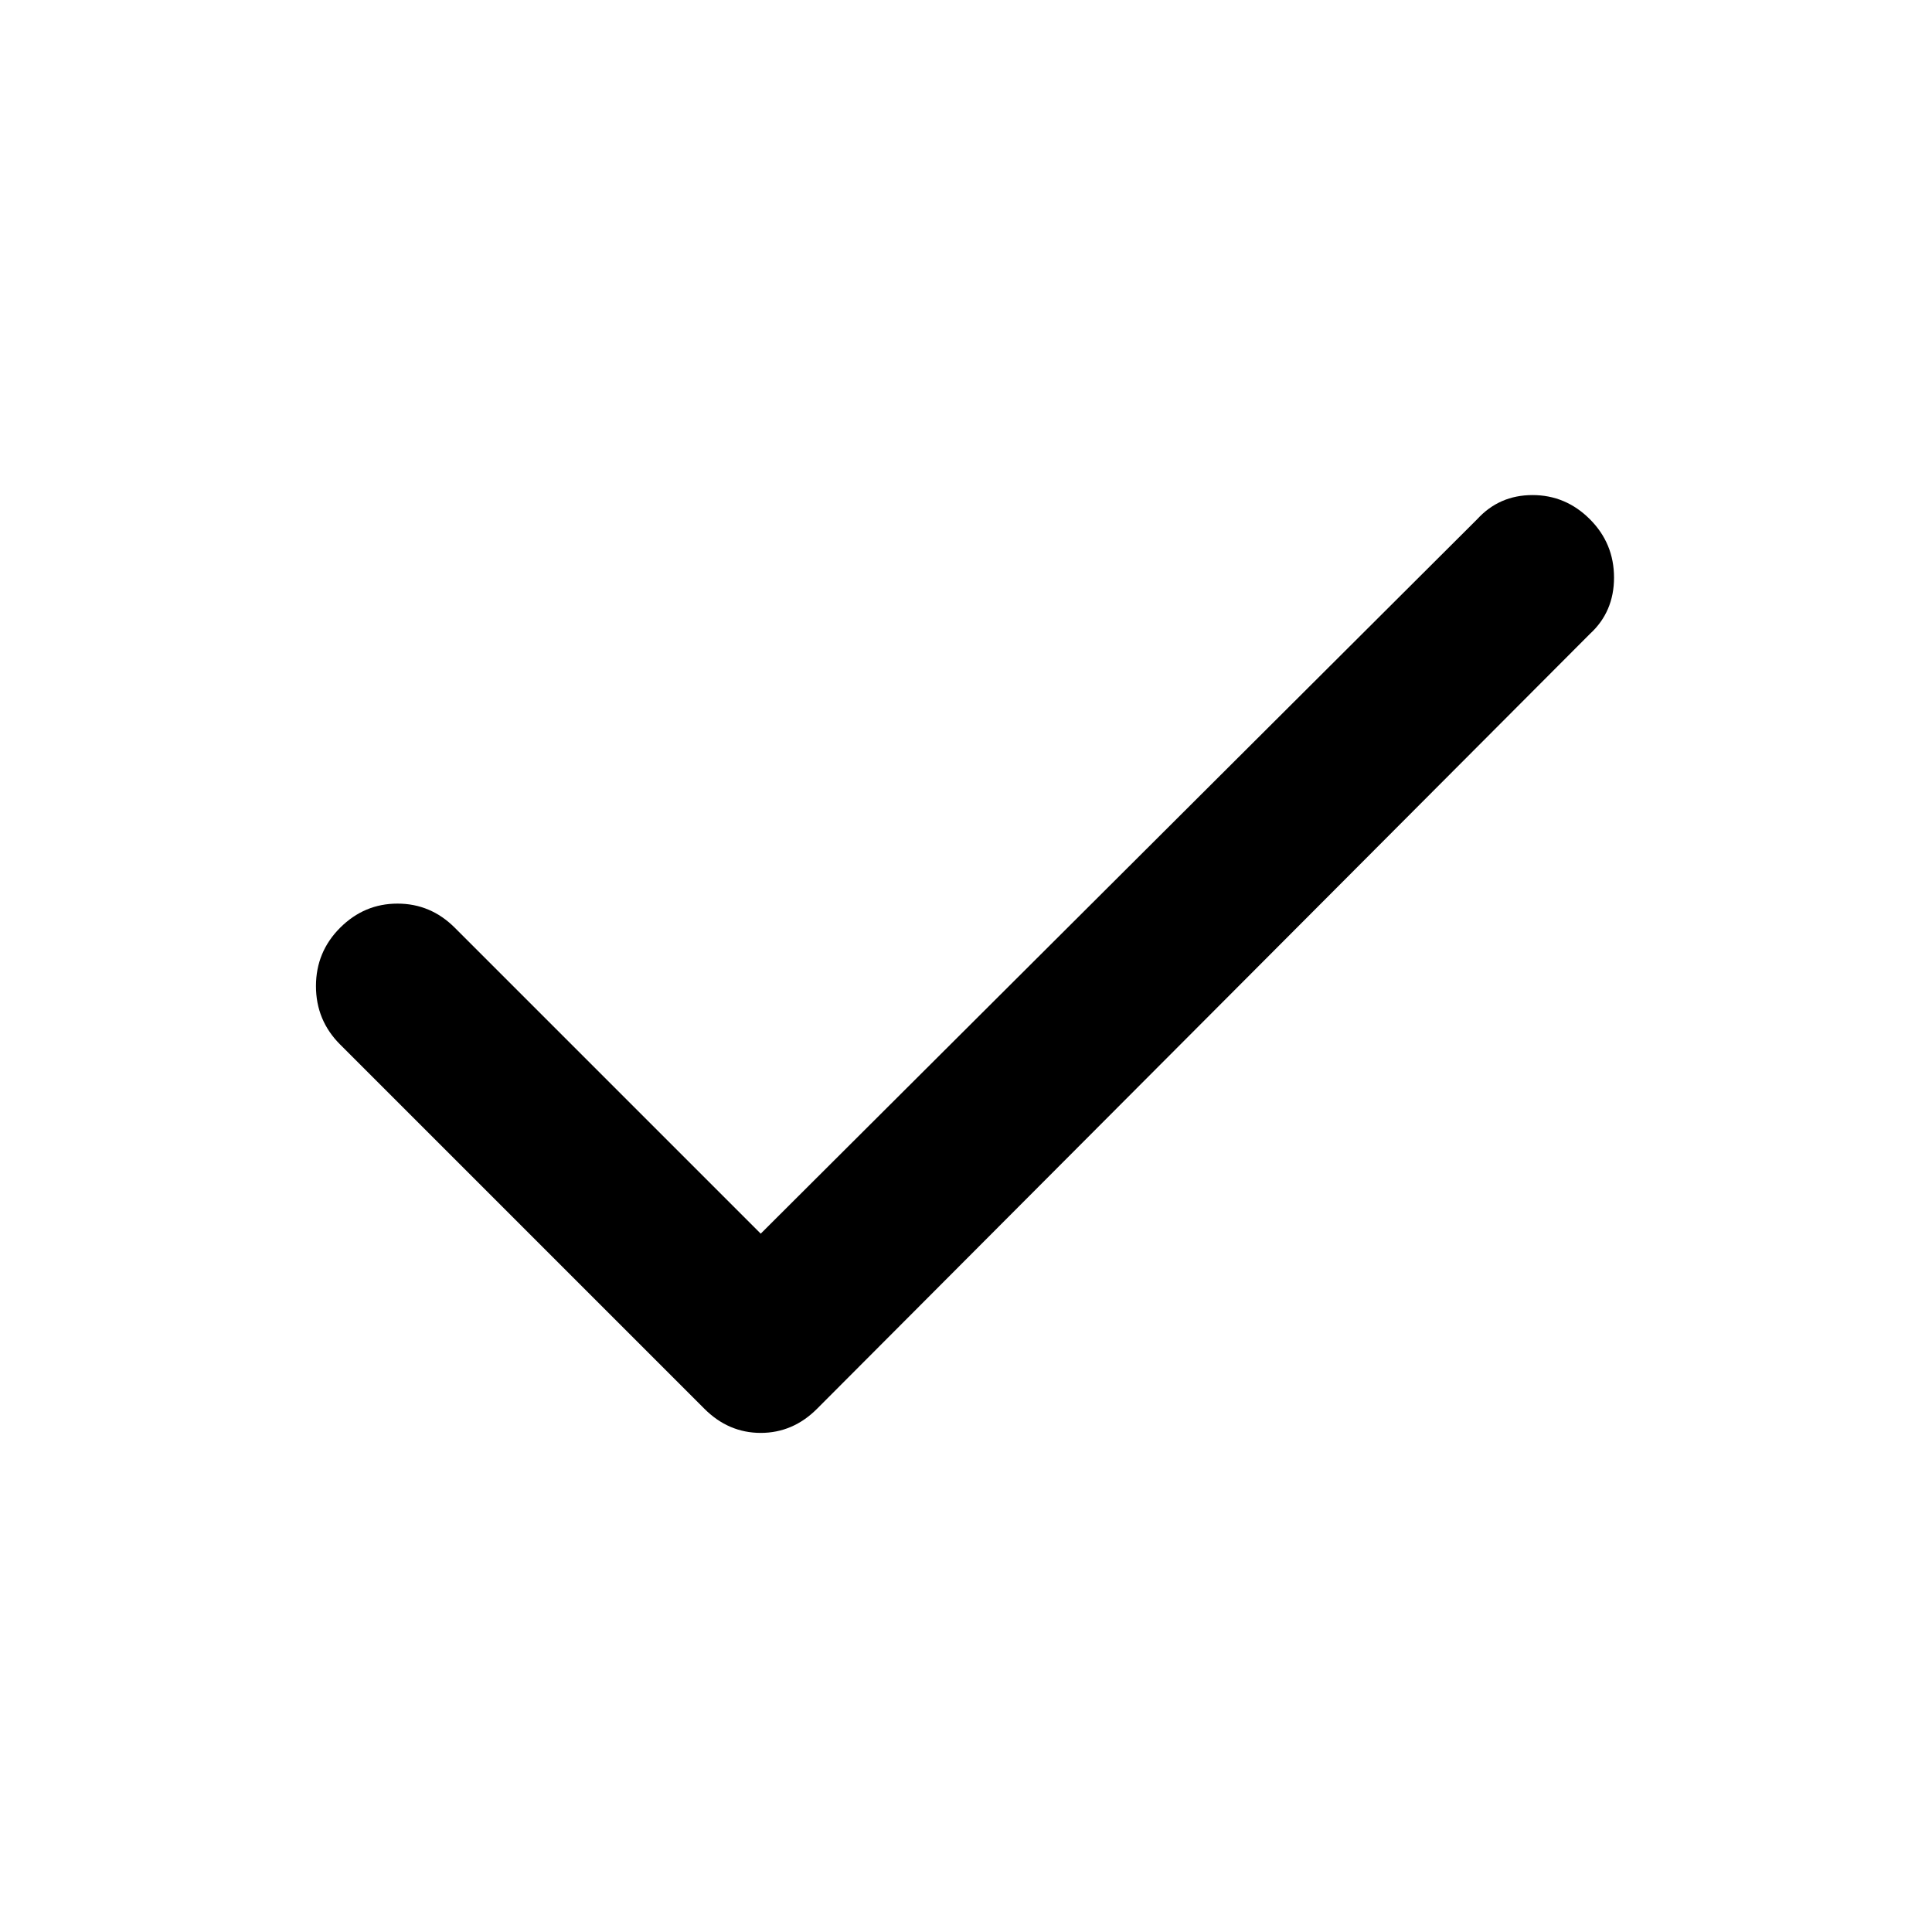
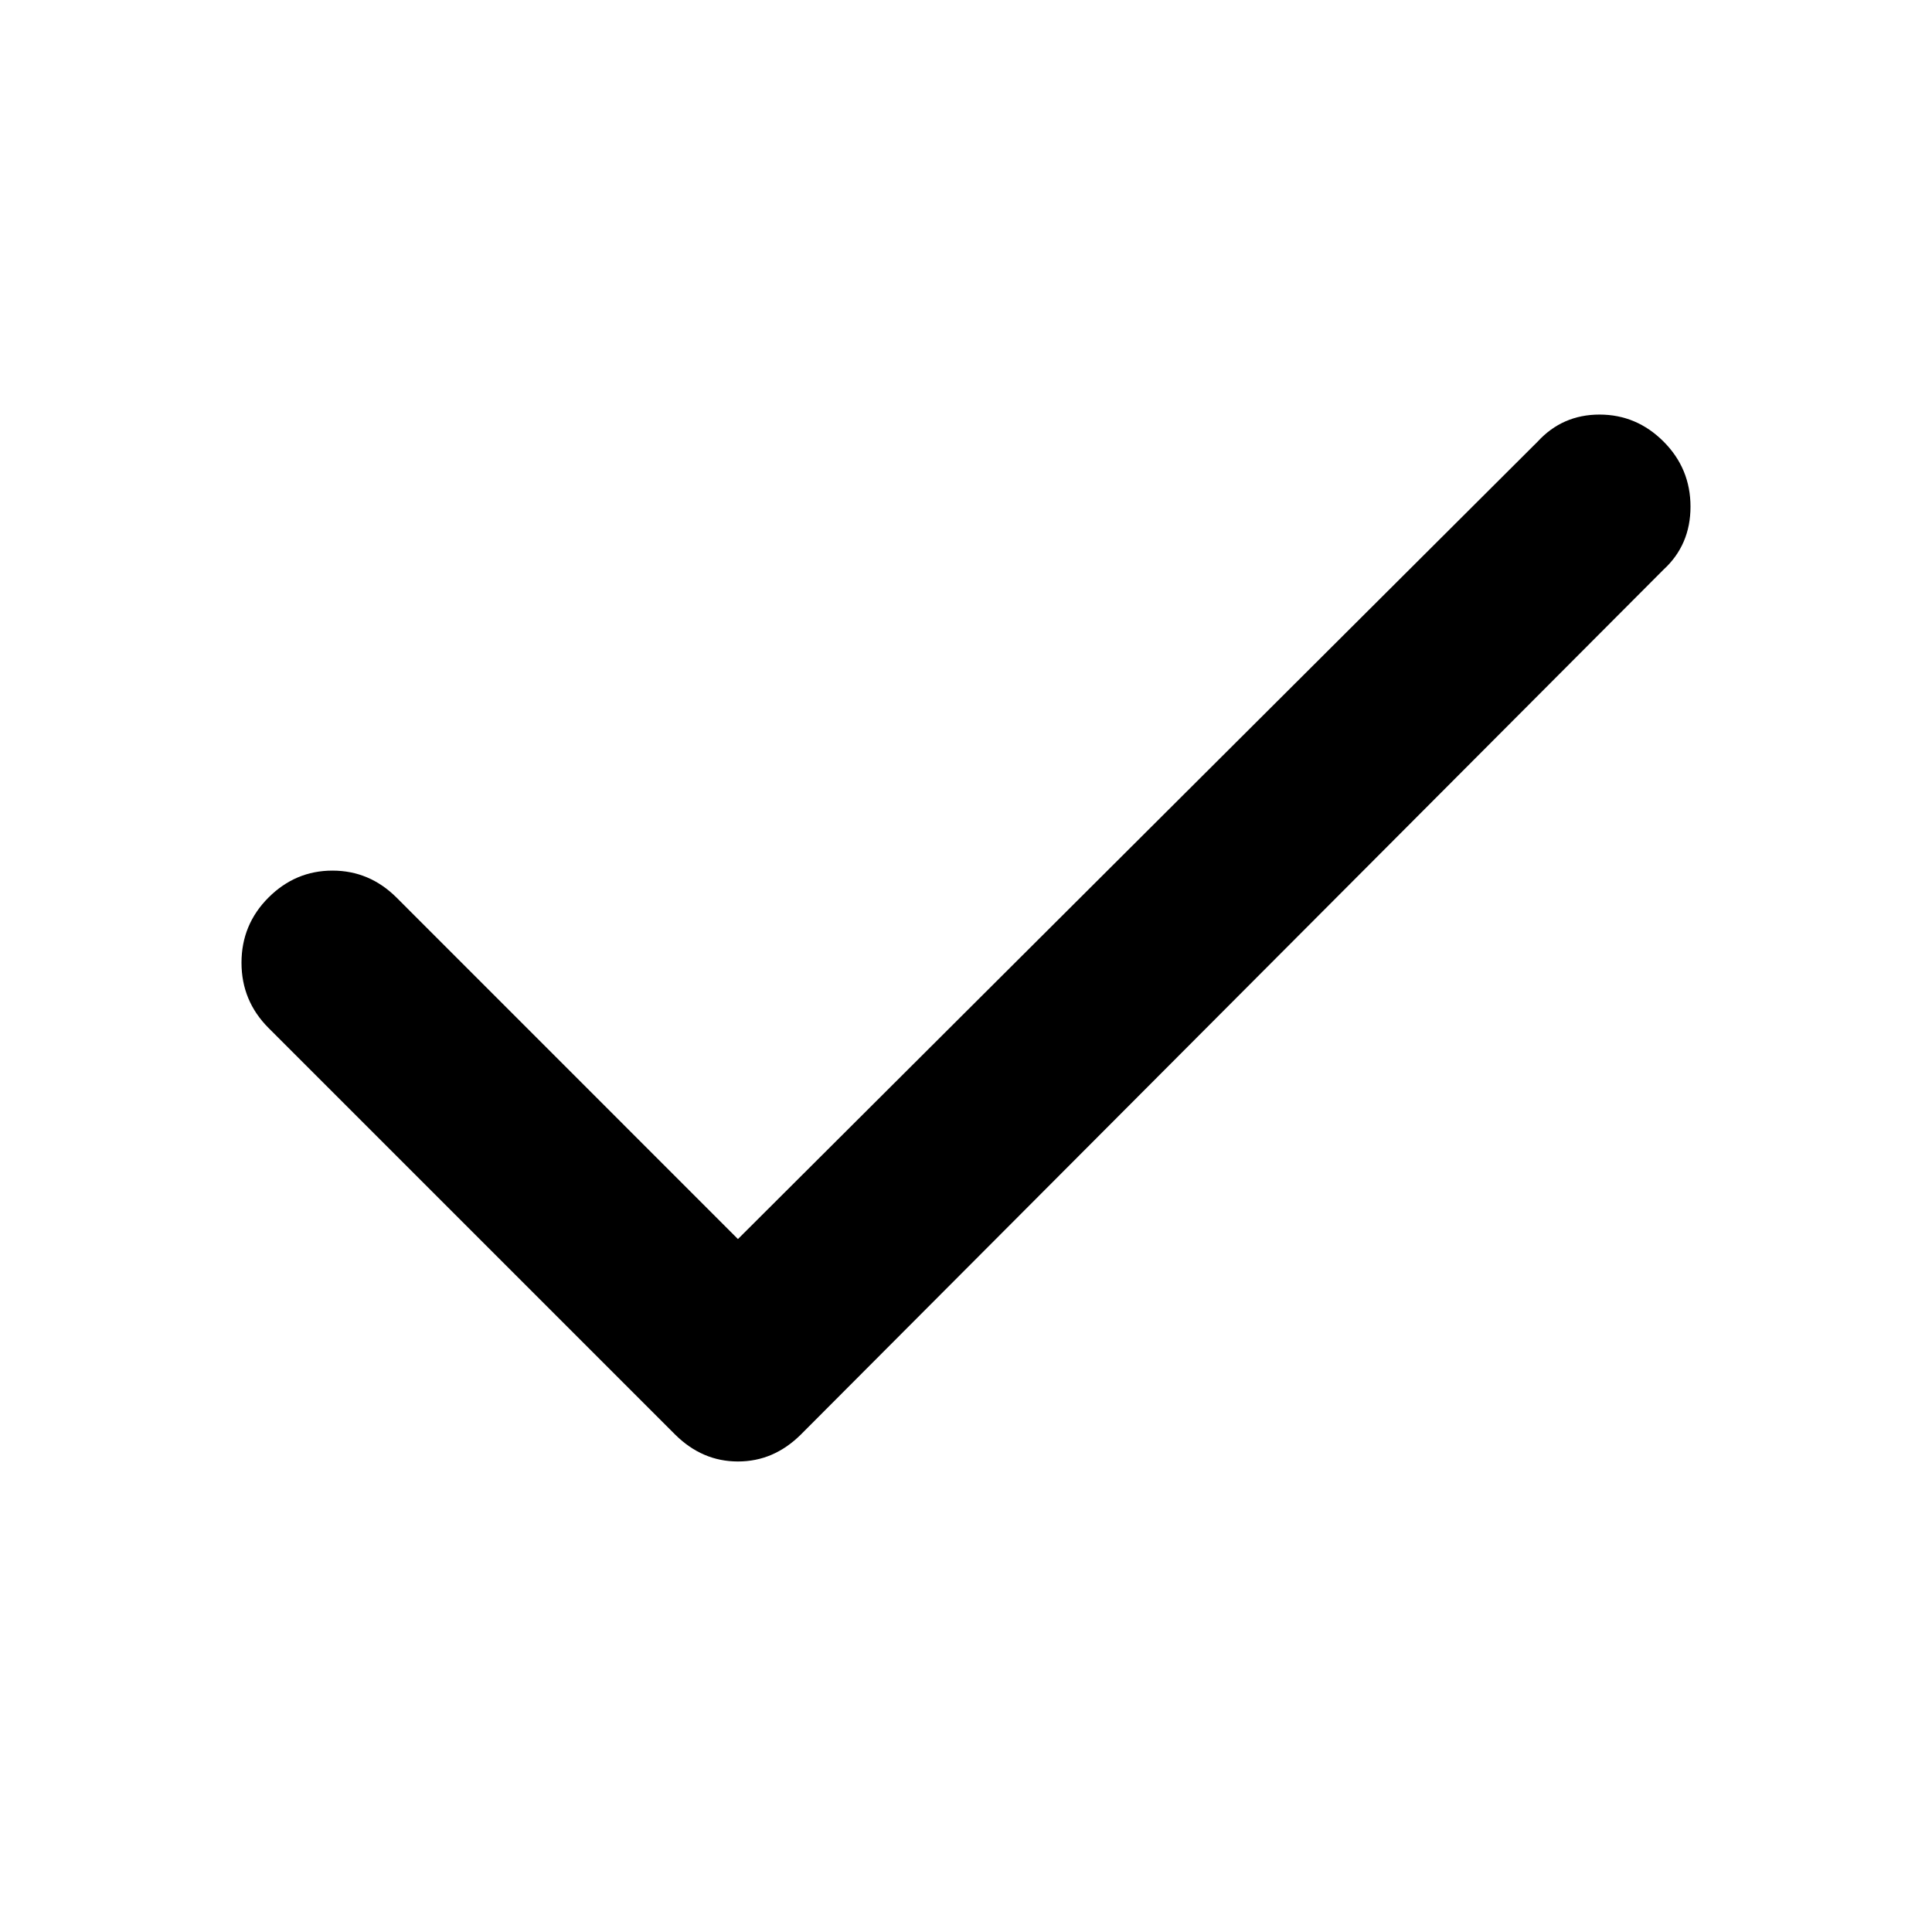
<svg xmlns="http://www.w3.org/2000/svg" width="24" height="24" viewBox="0 0 24 24">
-   <path d="M9.45 17.8C9.317 17.8 9.192 17.775 9.075 17.725C8.958 17.675 8.85 17.6 8.75 17.5L4.225 12.975C4.025 12.775 3.925 12.533 3.925 12.25C3.925 11.967 4.025 11.725 4.225 11.525C4.425 11.325 4.663 11.225 4.938 11.225C5.213 11.225 5.45 11.325 5.65 11.525L9.45 15.325L18.35 6.45C18.533 6.25 18.762 6.15 19.038 6.15C19.312 6.15 19.55 6.25 19.75 6.45C19.95 6.65 20.05 6.892 20.05 7.175C20.05 7.458 19.95 7.692 19.75 7.875L10.15 17.5C10.05 17.6 9.942 17.675 9.825 17.725C9.708 17.775 9.583 17.8 9.45 17.8V17.8Z" fill="black" />
+   <path d="M9.167 18.155C9.019 18.155 8.879 18.127 8.749 18.071C8.619 18.015 8.498 17.931 8.386 17.82L3.335 12.769C3.112 12.545 3 12.276 3 11.959C3 11.643 3.112 11.373 3.335 11.15C3.558 10.927 3.823 10.815 4.13 10.815C4.437 10.815 4.702 10.927 4.926 11.15L9.167 15.392L19.102 5.485C19.307 5.262 19.563 5.15 19.87 5.15C20.177 5.15 20.442 5.262 20.665 5.485C20.888 5.708 21 5.978 21 6.294C21 6.61 20.888 6.871 20.665 7.076L9.949 17.82C9.837 17.931 9.716 18.015 9.586 18.071C9.456 18.127 9.316 18.155 9.167 18.155V18.155Z" fill="black" />
</svg>
